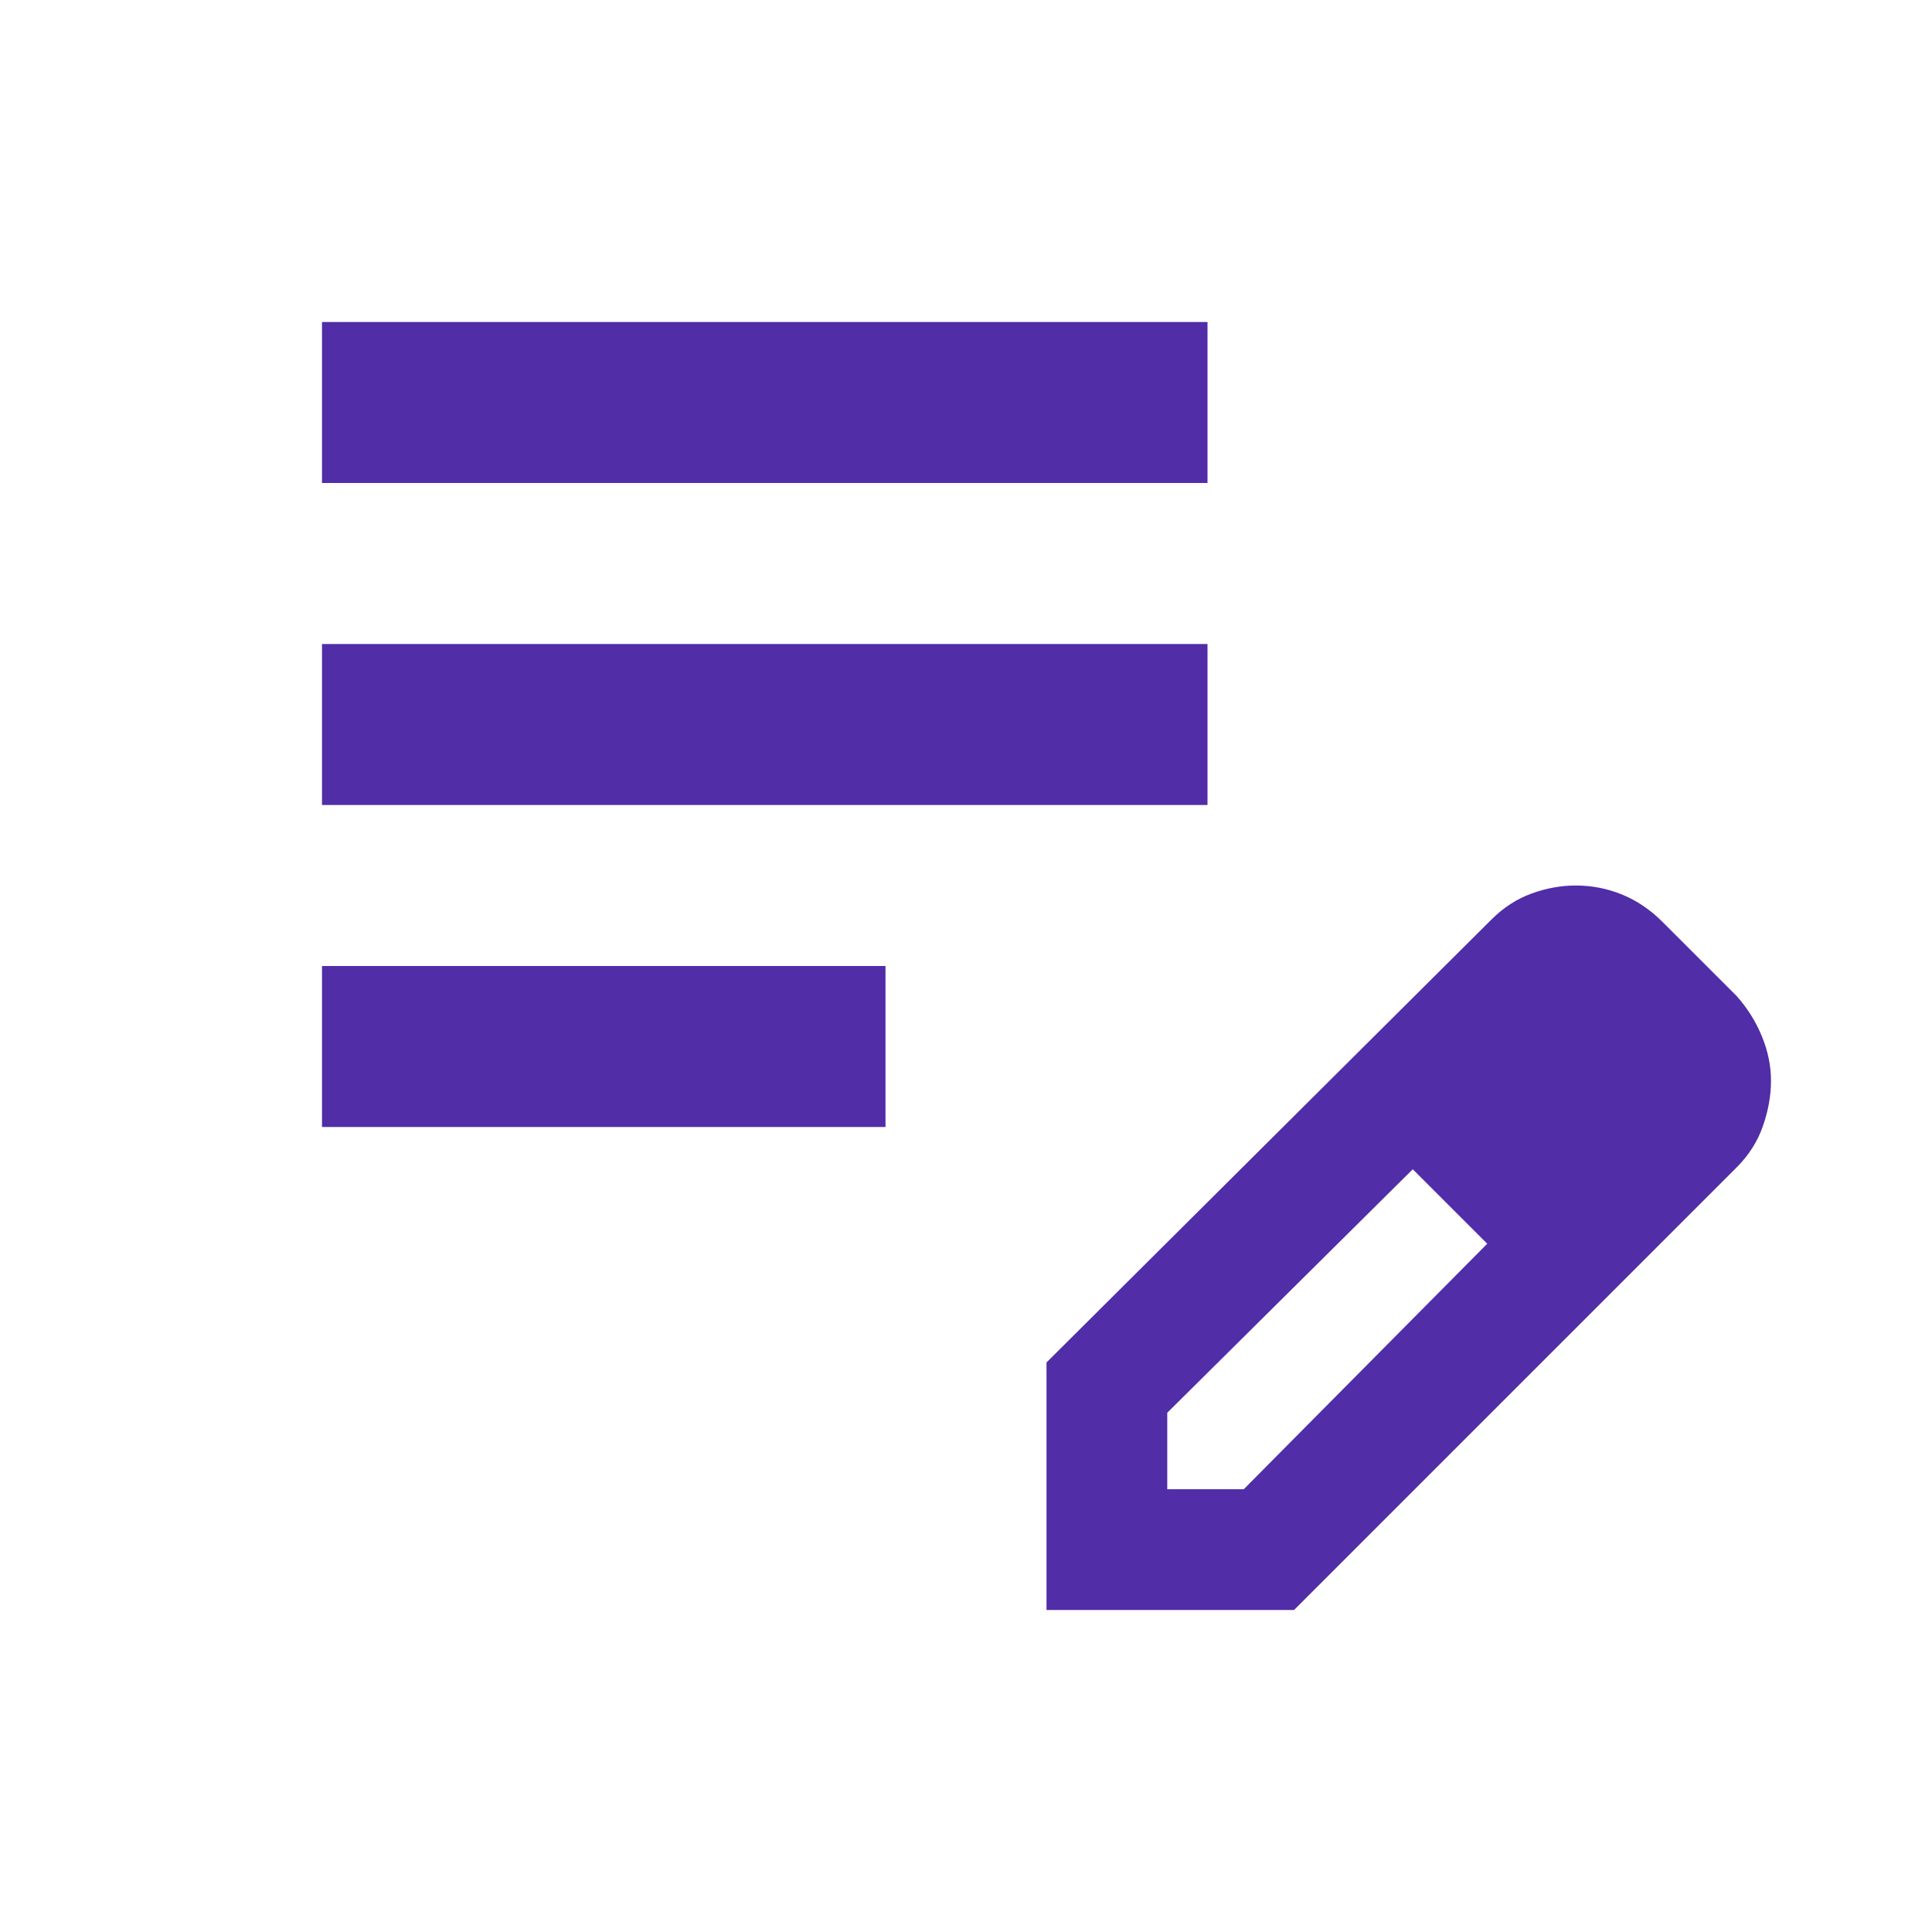
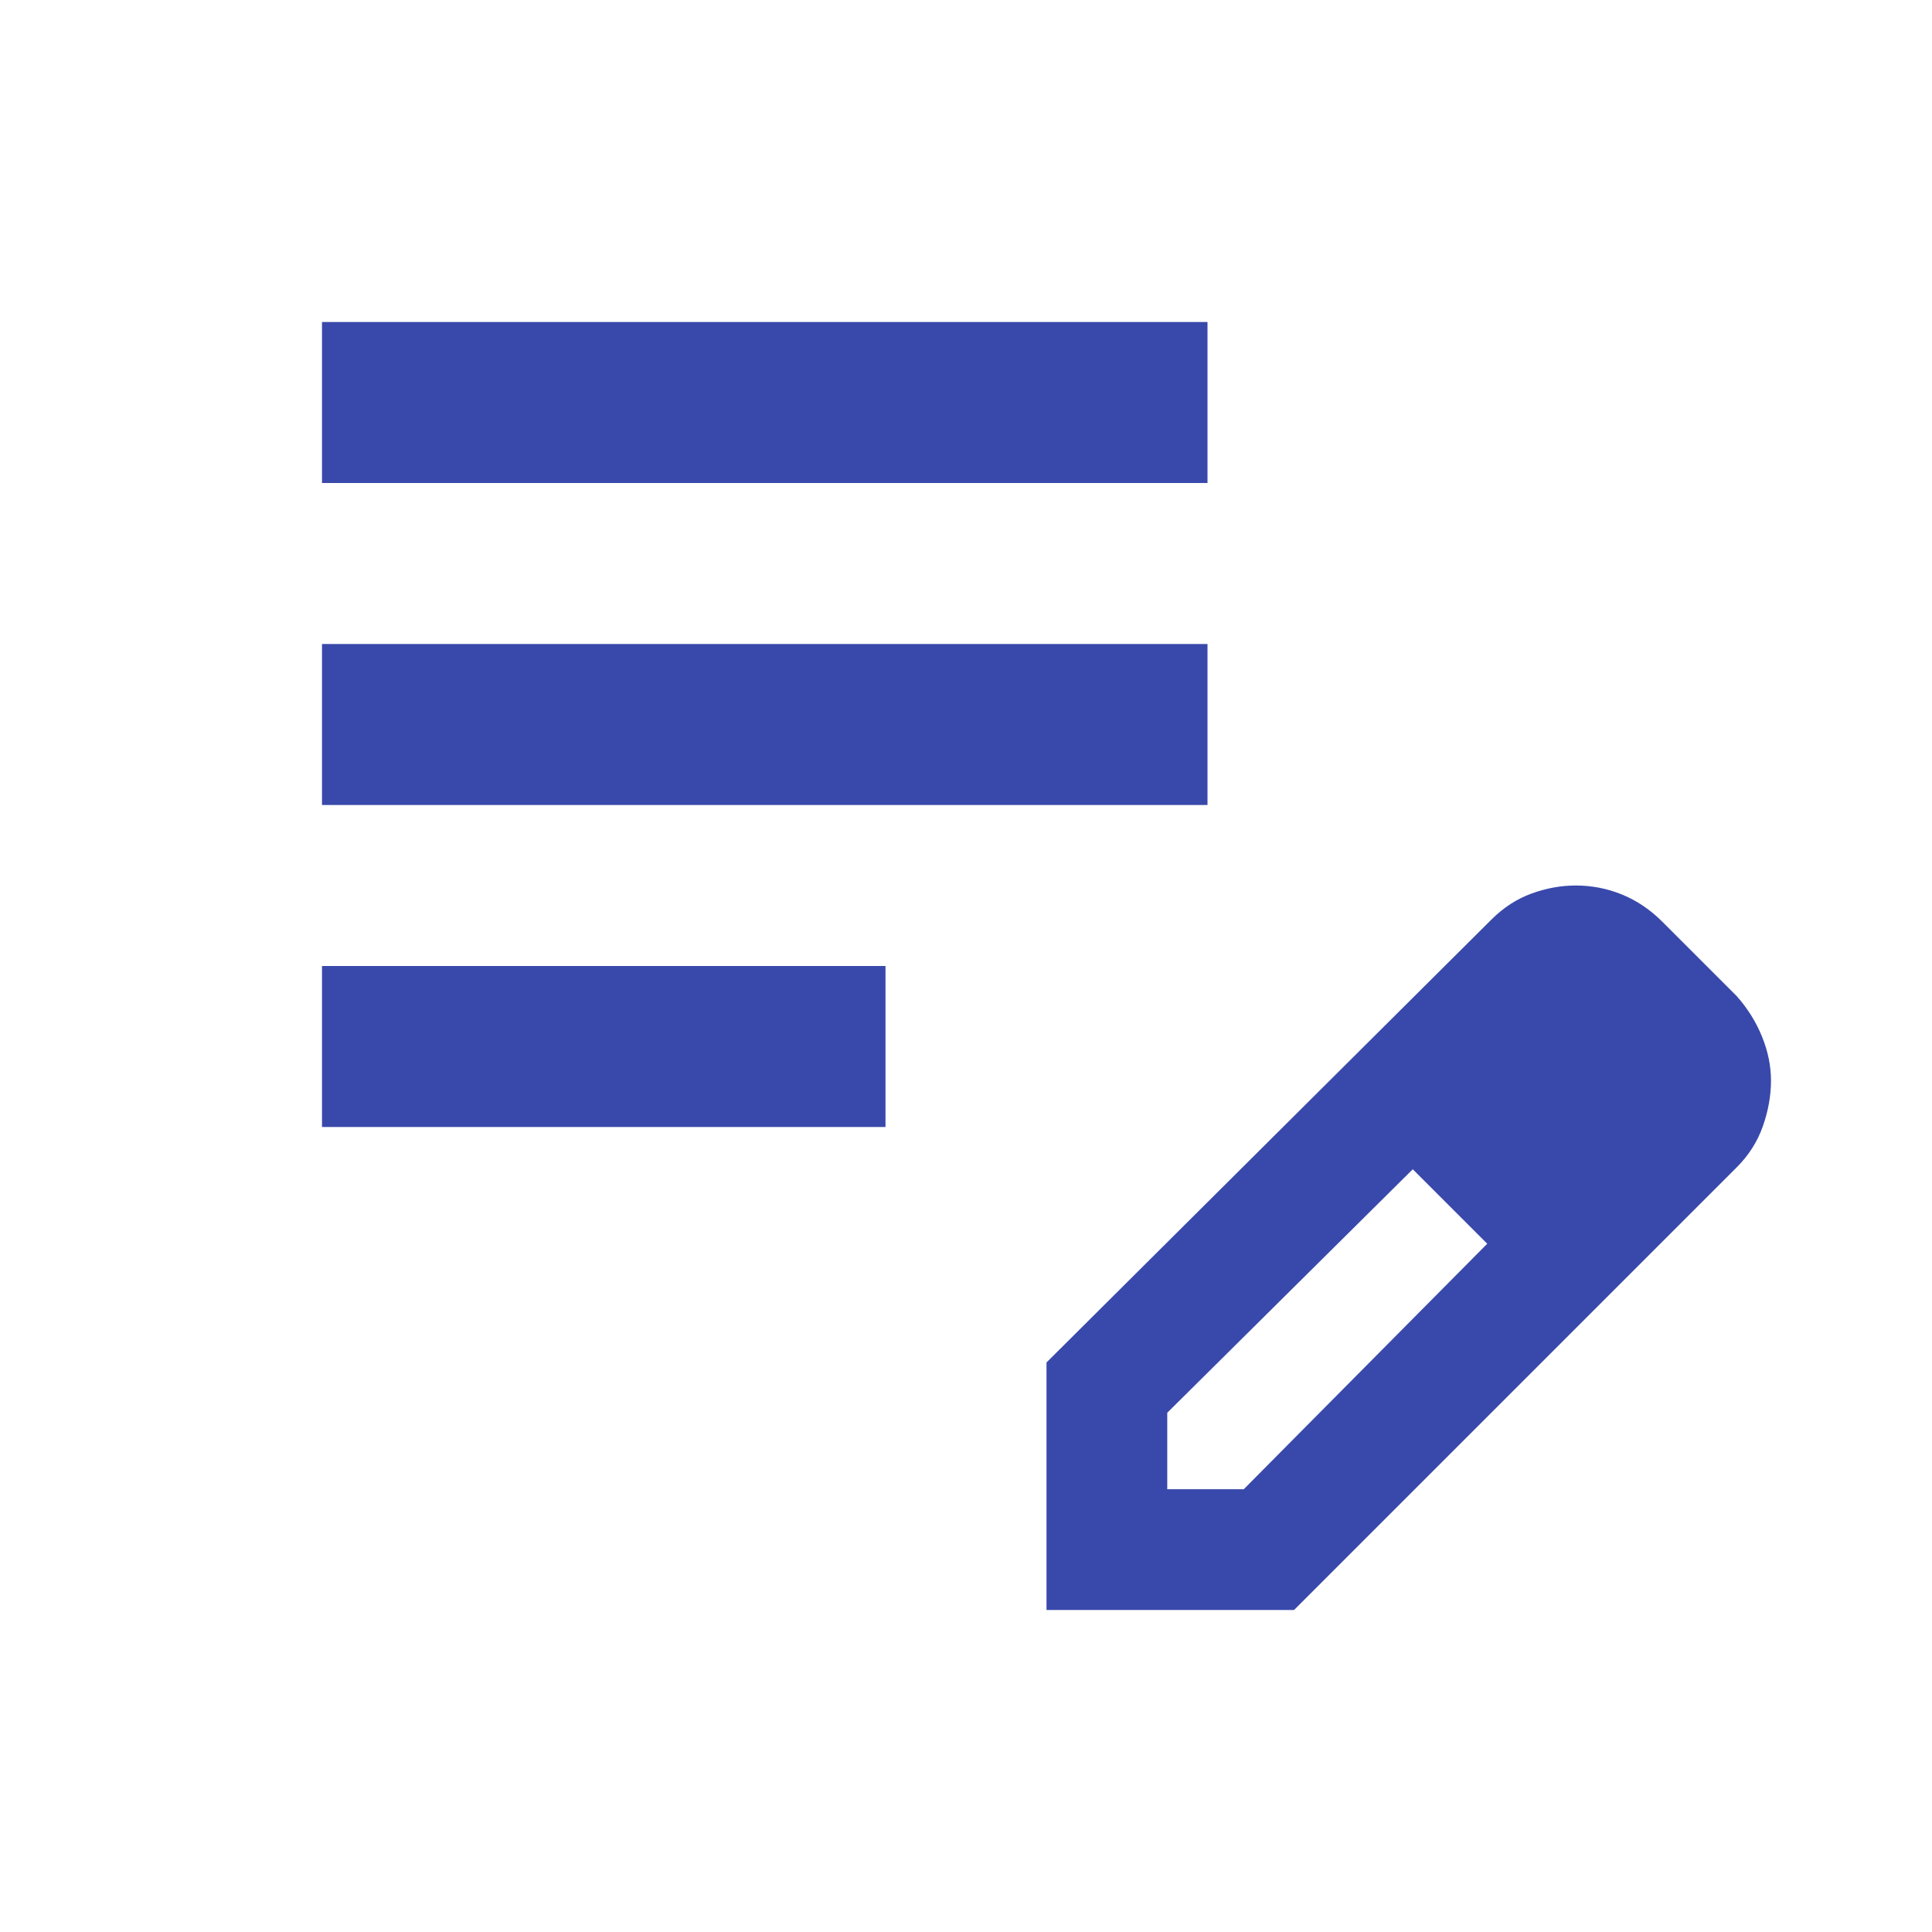
- <svg xmlns="http://www.w3.org/2000/svg" height="30px" viewBox="0 -960 960 960" width="30px" fill="#512da8">
+ <svg xmlns="http://www.w3.org/2000/svg" height="30px" viewBox="0 -960 960 960" width="30px" fill="#3949ab">
  <path d="M160-400v-80h280v80H160Zm0-160v-80h440v80H160Zm0-160v-80h440v80H160Zm360 560v-123l221-220q9-9 20-13t22-4q12 0 23 4.5t20 13.5l37 37q8 9 12.5 20t4.5 22q0 11-4 22.5T863-380L643-160H520Zm300-263-37-37 37 37ZM580-220h38l121-122-18-19-19-18-122 121v38Zm141-141-19-18 37 37-18-19Z" />
</svg>
